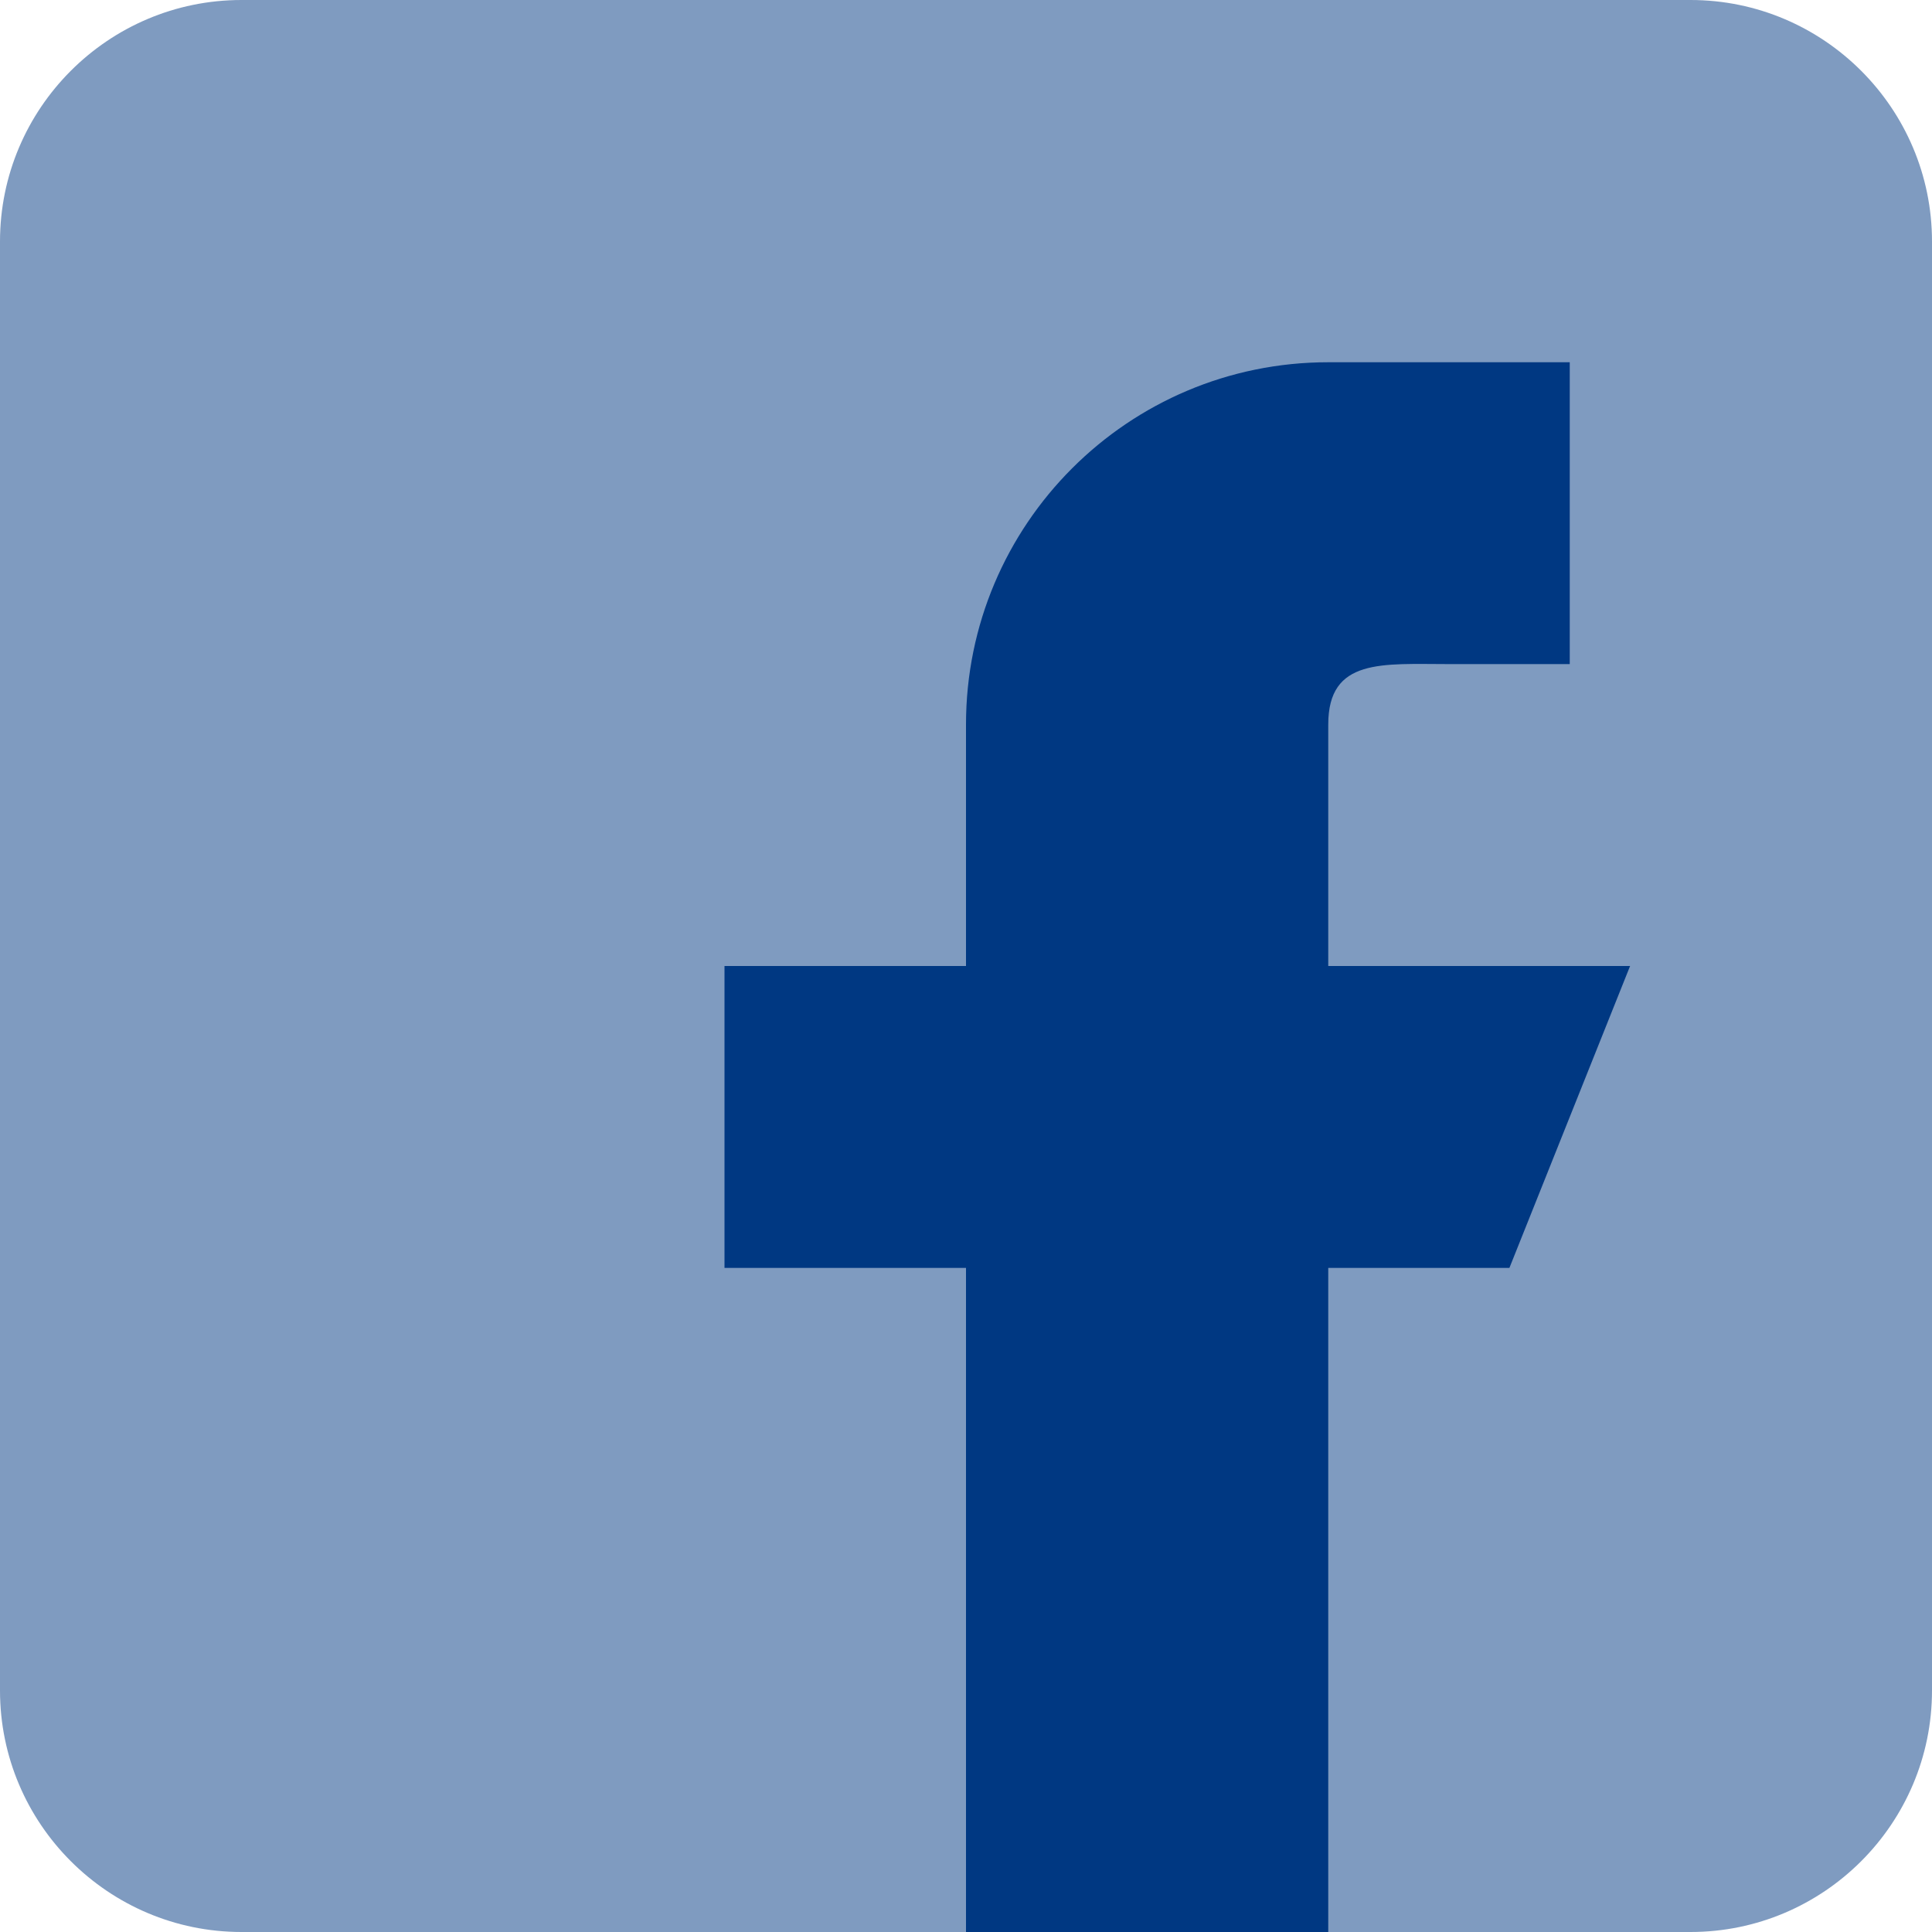
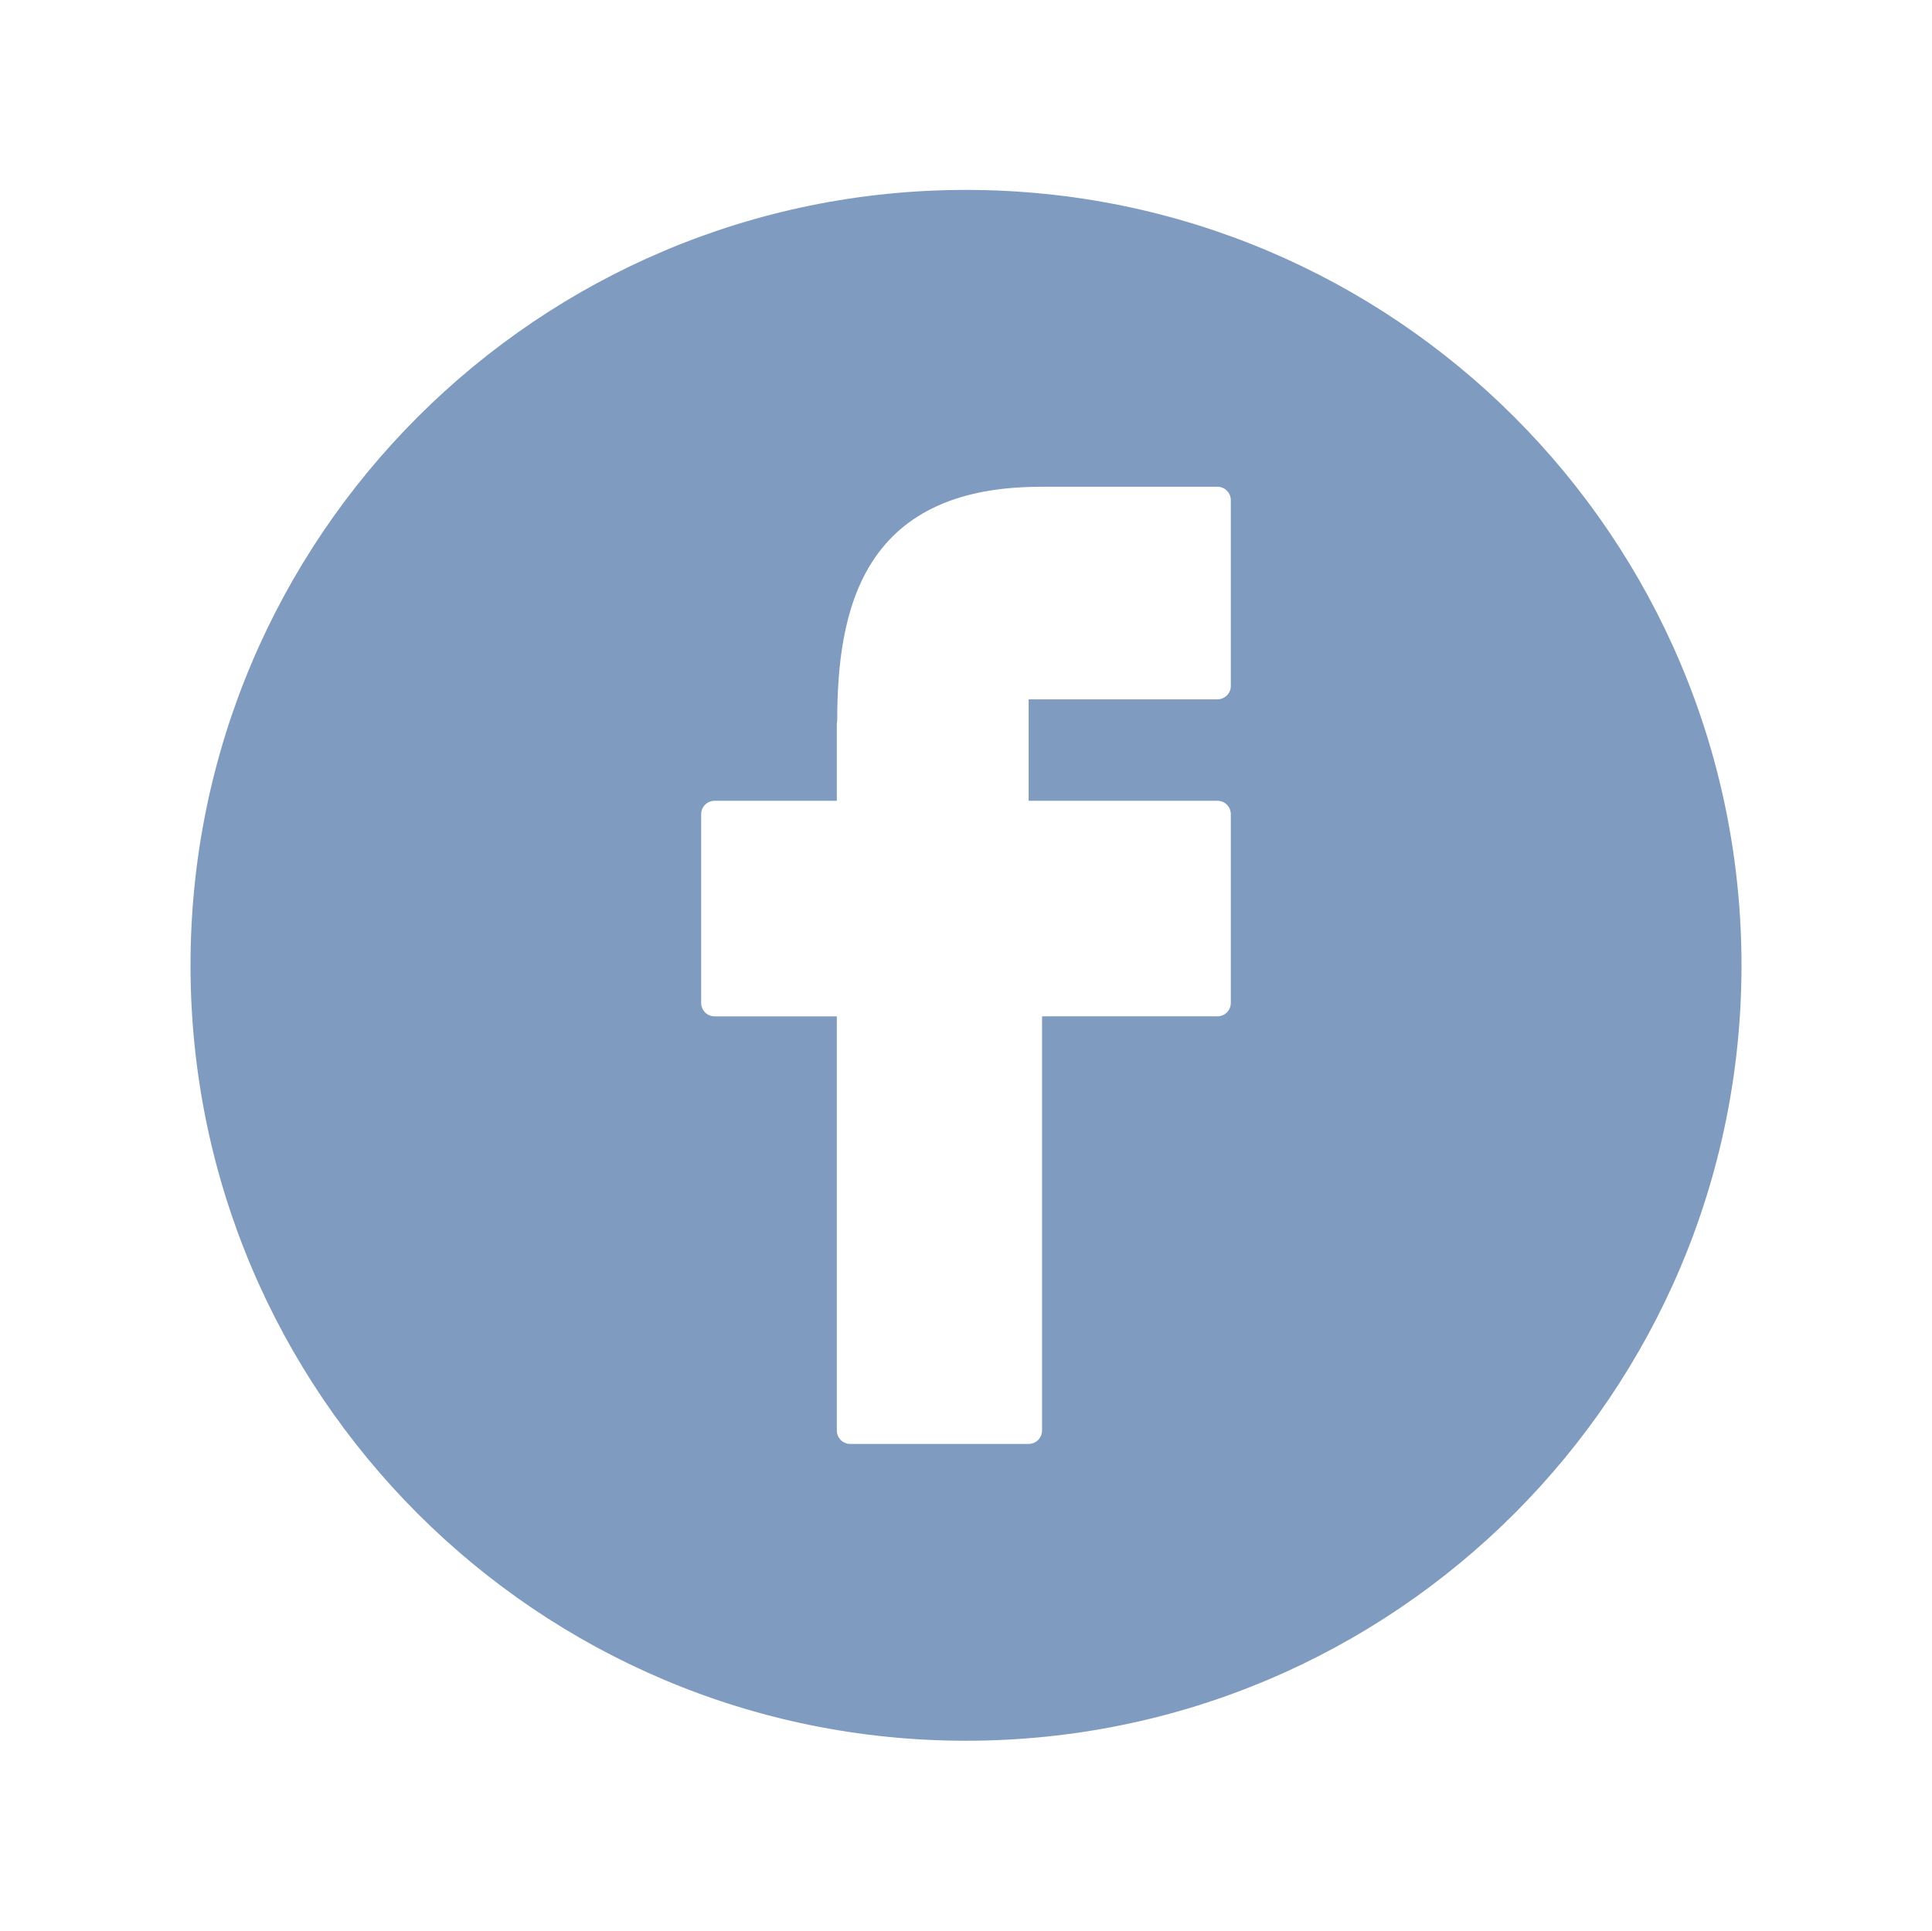
- <svg xmlns="http://www.w3.org/2000/svg" width="30" height="30" viewBox="0 0 30 30" fill="none">
-   <path d="M26.25 0H3.75C1.682 0 0 1.682 0 3.75V26.25C0 28.318 1.682 30 3.75 30H26.25C28.318 30 30 28.318 30 26.25V3.75C30 1.682 28.318 0 26.25 0Z" fill="#7F9BC0" />
-   <path d="M25.312 15H20.625V11.25C20.625 10.215 21.465 10.312 22.5 10.312H24.375V5.625H20.625C17.518 5.625 15 8.143 15 11.25V15H11.25V19.688H15V30H20.625V19.688H23.438L25.312 15Z" fill="#003882" />
+ <svg xmlns="http://www.w3.org/2000/svg" enable-background="new 0 0 144.083 144" height="144px" id="Facebook" version="1.1" viewBox="0 0 144.083 144" width="144.083px" xml:space="preserve">
+   <path d="M72.041,14.165c-31.94,0-57.833,25.894-57.833,57.834c0,31.939,25.893,57.836,57.833,57.836s57.835-25.896,57.835-57.836  C129.875,40.059,103.981,14.165,72.041,14.165z M91.792,51.16c0,0.552-0.447,1-1,1H76.713v7.567h14.078c0.553,0,1,0.448,1,1v14.077  c0,0.553-0.447,1-1,1H77.713v30.892c0,0.553-0.447,1-1,1H63.408c-0.553,0-1-0.447-1-1V75.805h-9.117c-0.553,0-1-0.447-1-1V60.728  c0-0.552,0.447-1,1-1h9.117V54.02c0-0.082,0.01-0.161,0.028-0.237c0.008-8.131,1.747-17.433,15.068-17.475  c0.029-0.002,0.06-0.004,0.09-0.004h13.197c0.553,0,1,0.448,1,1V51.16z" fill="#7F9BC0" />
</svg>
